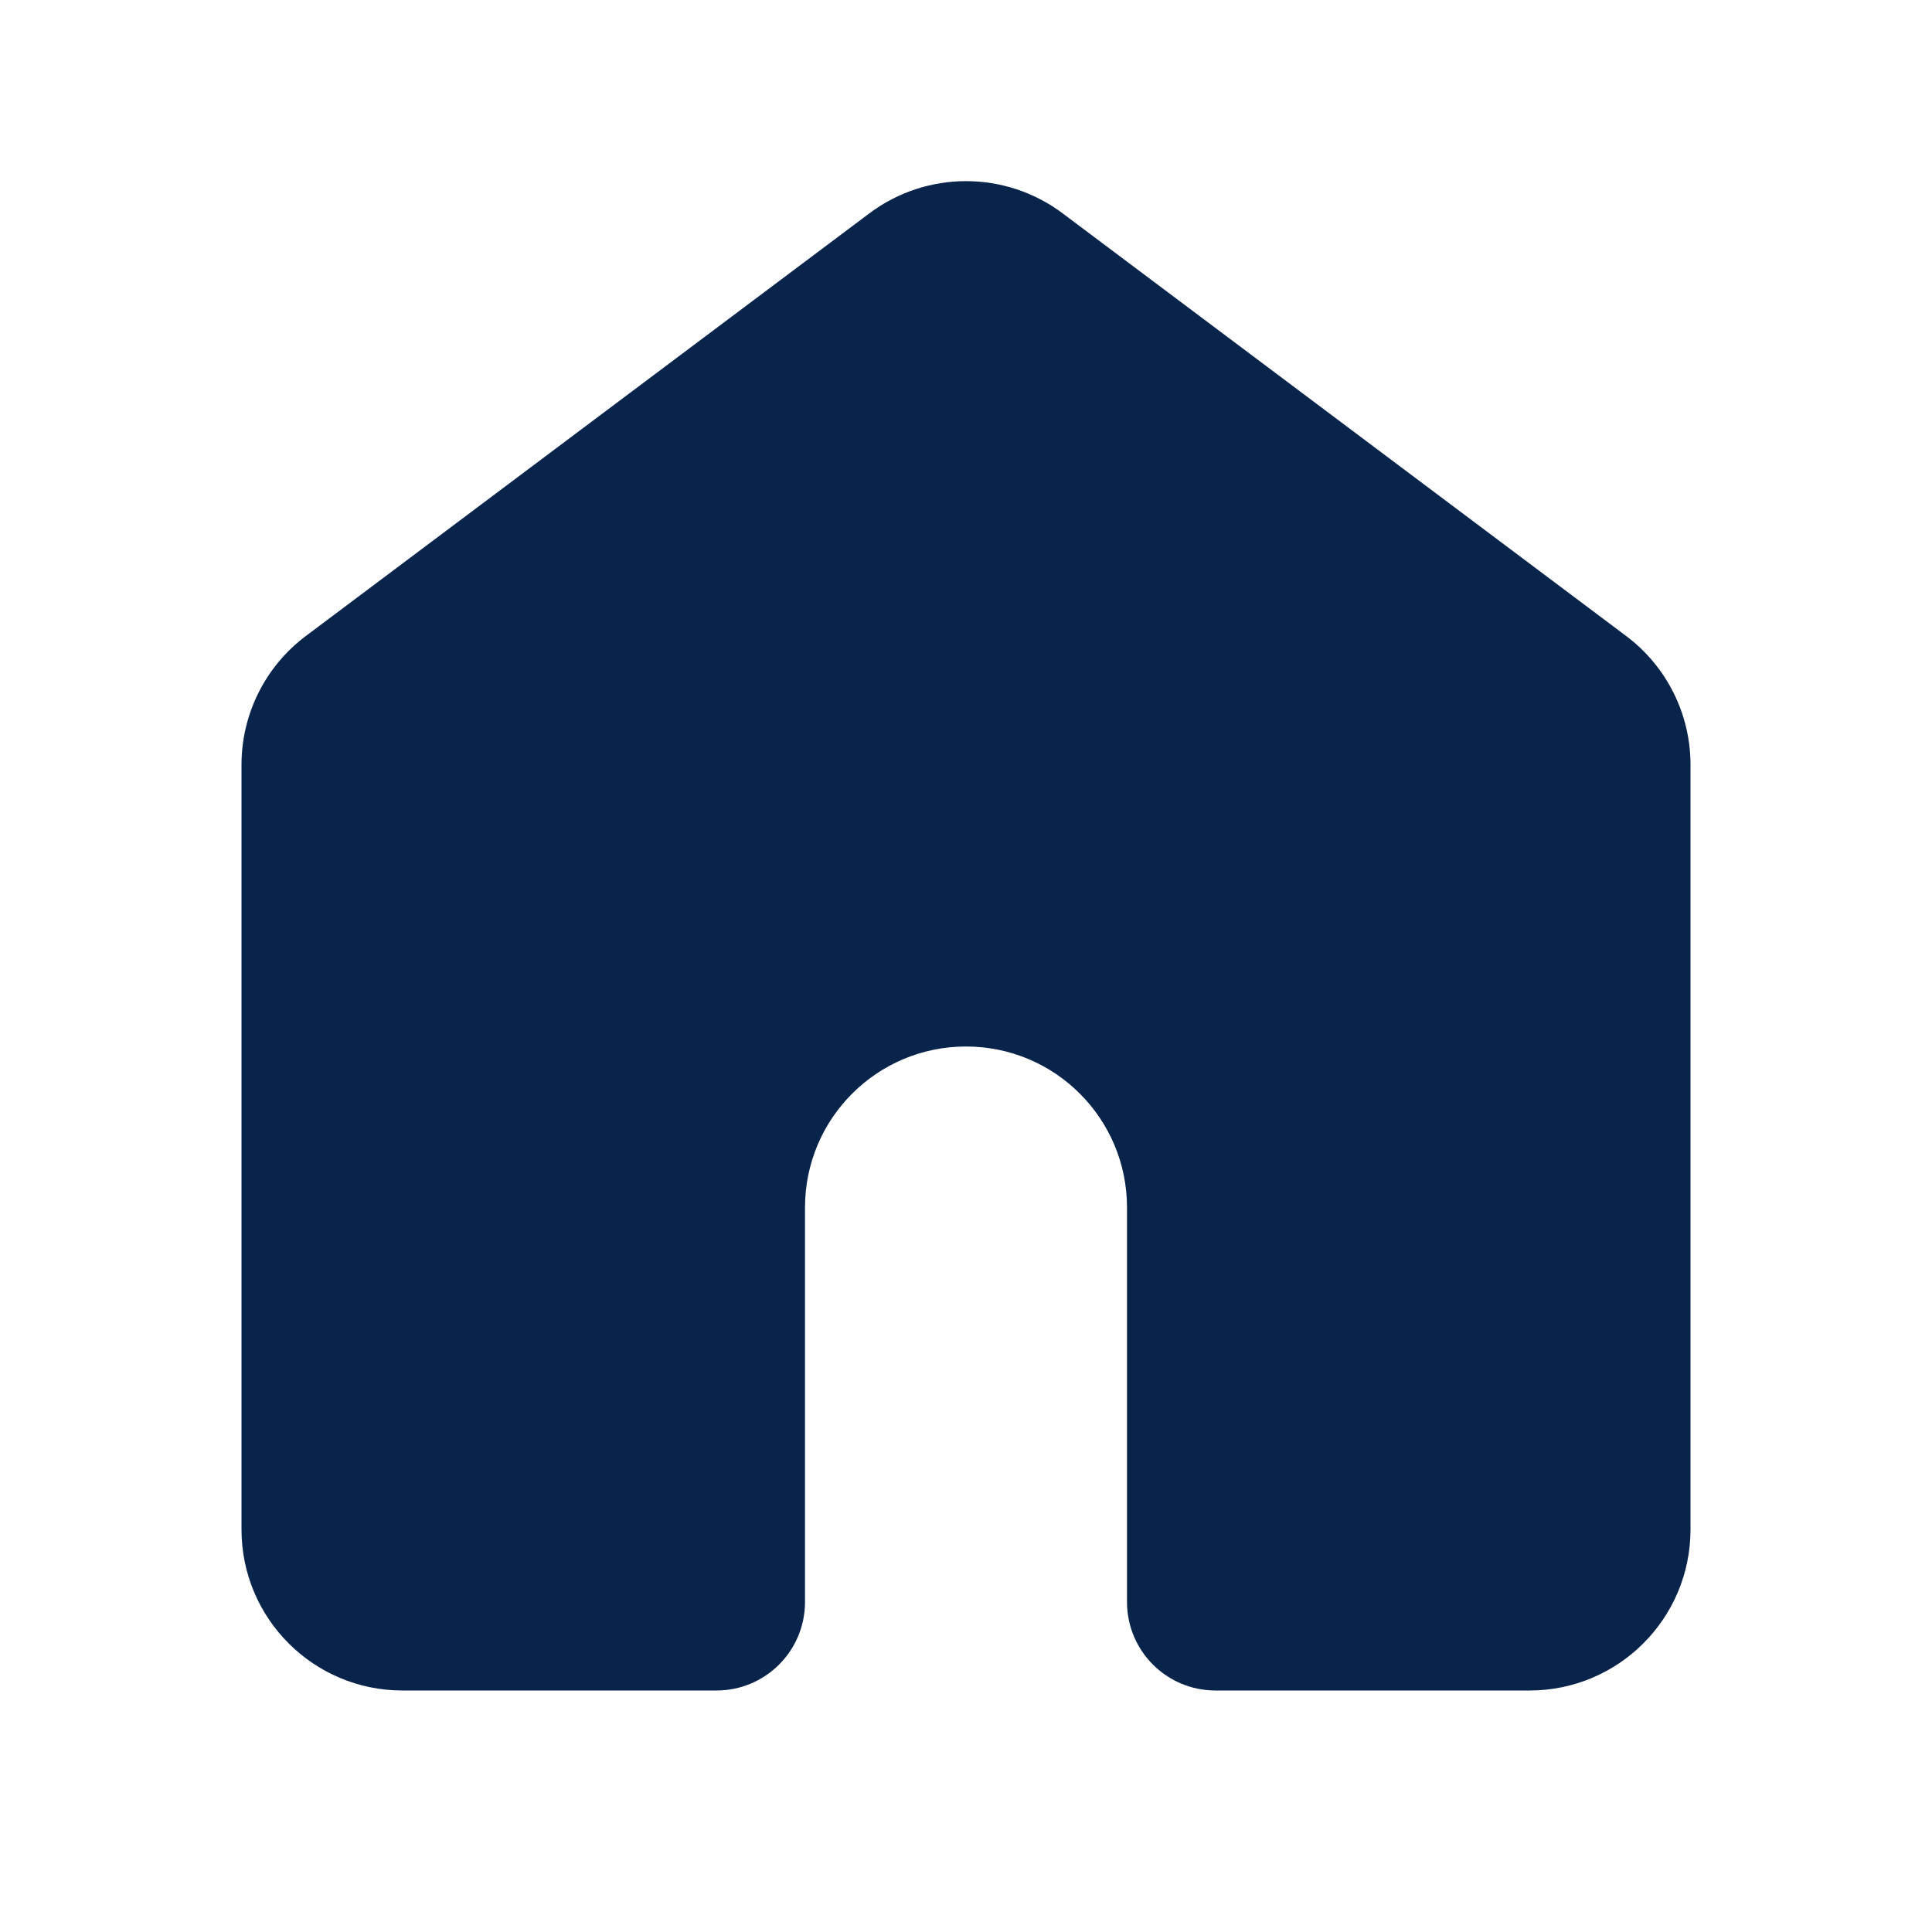
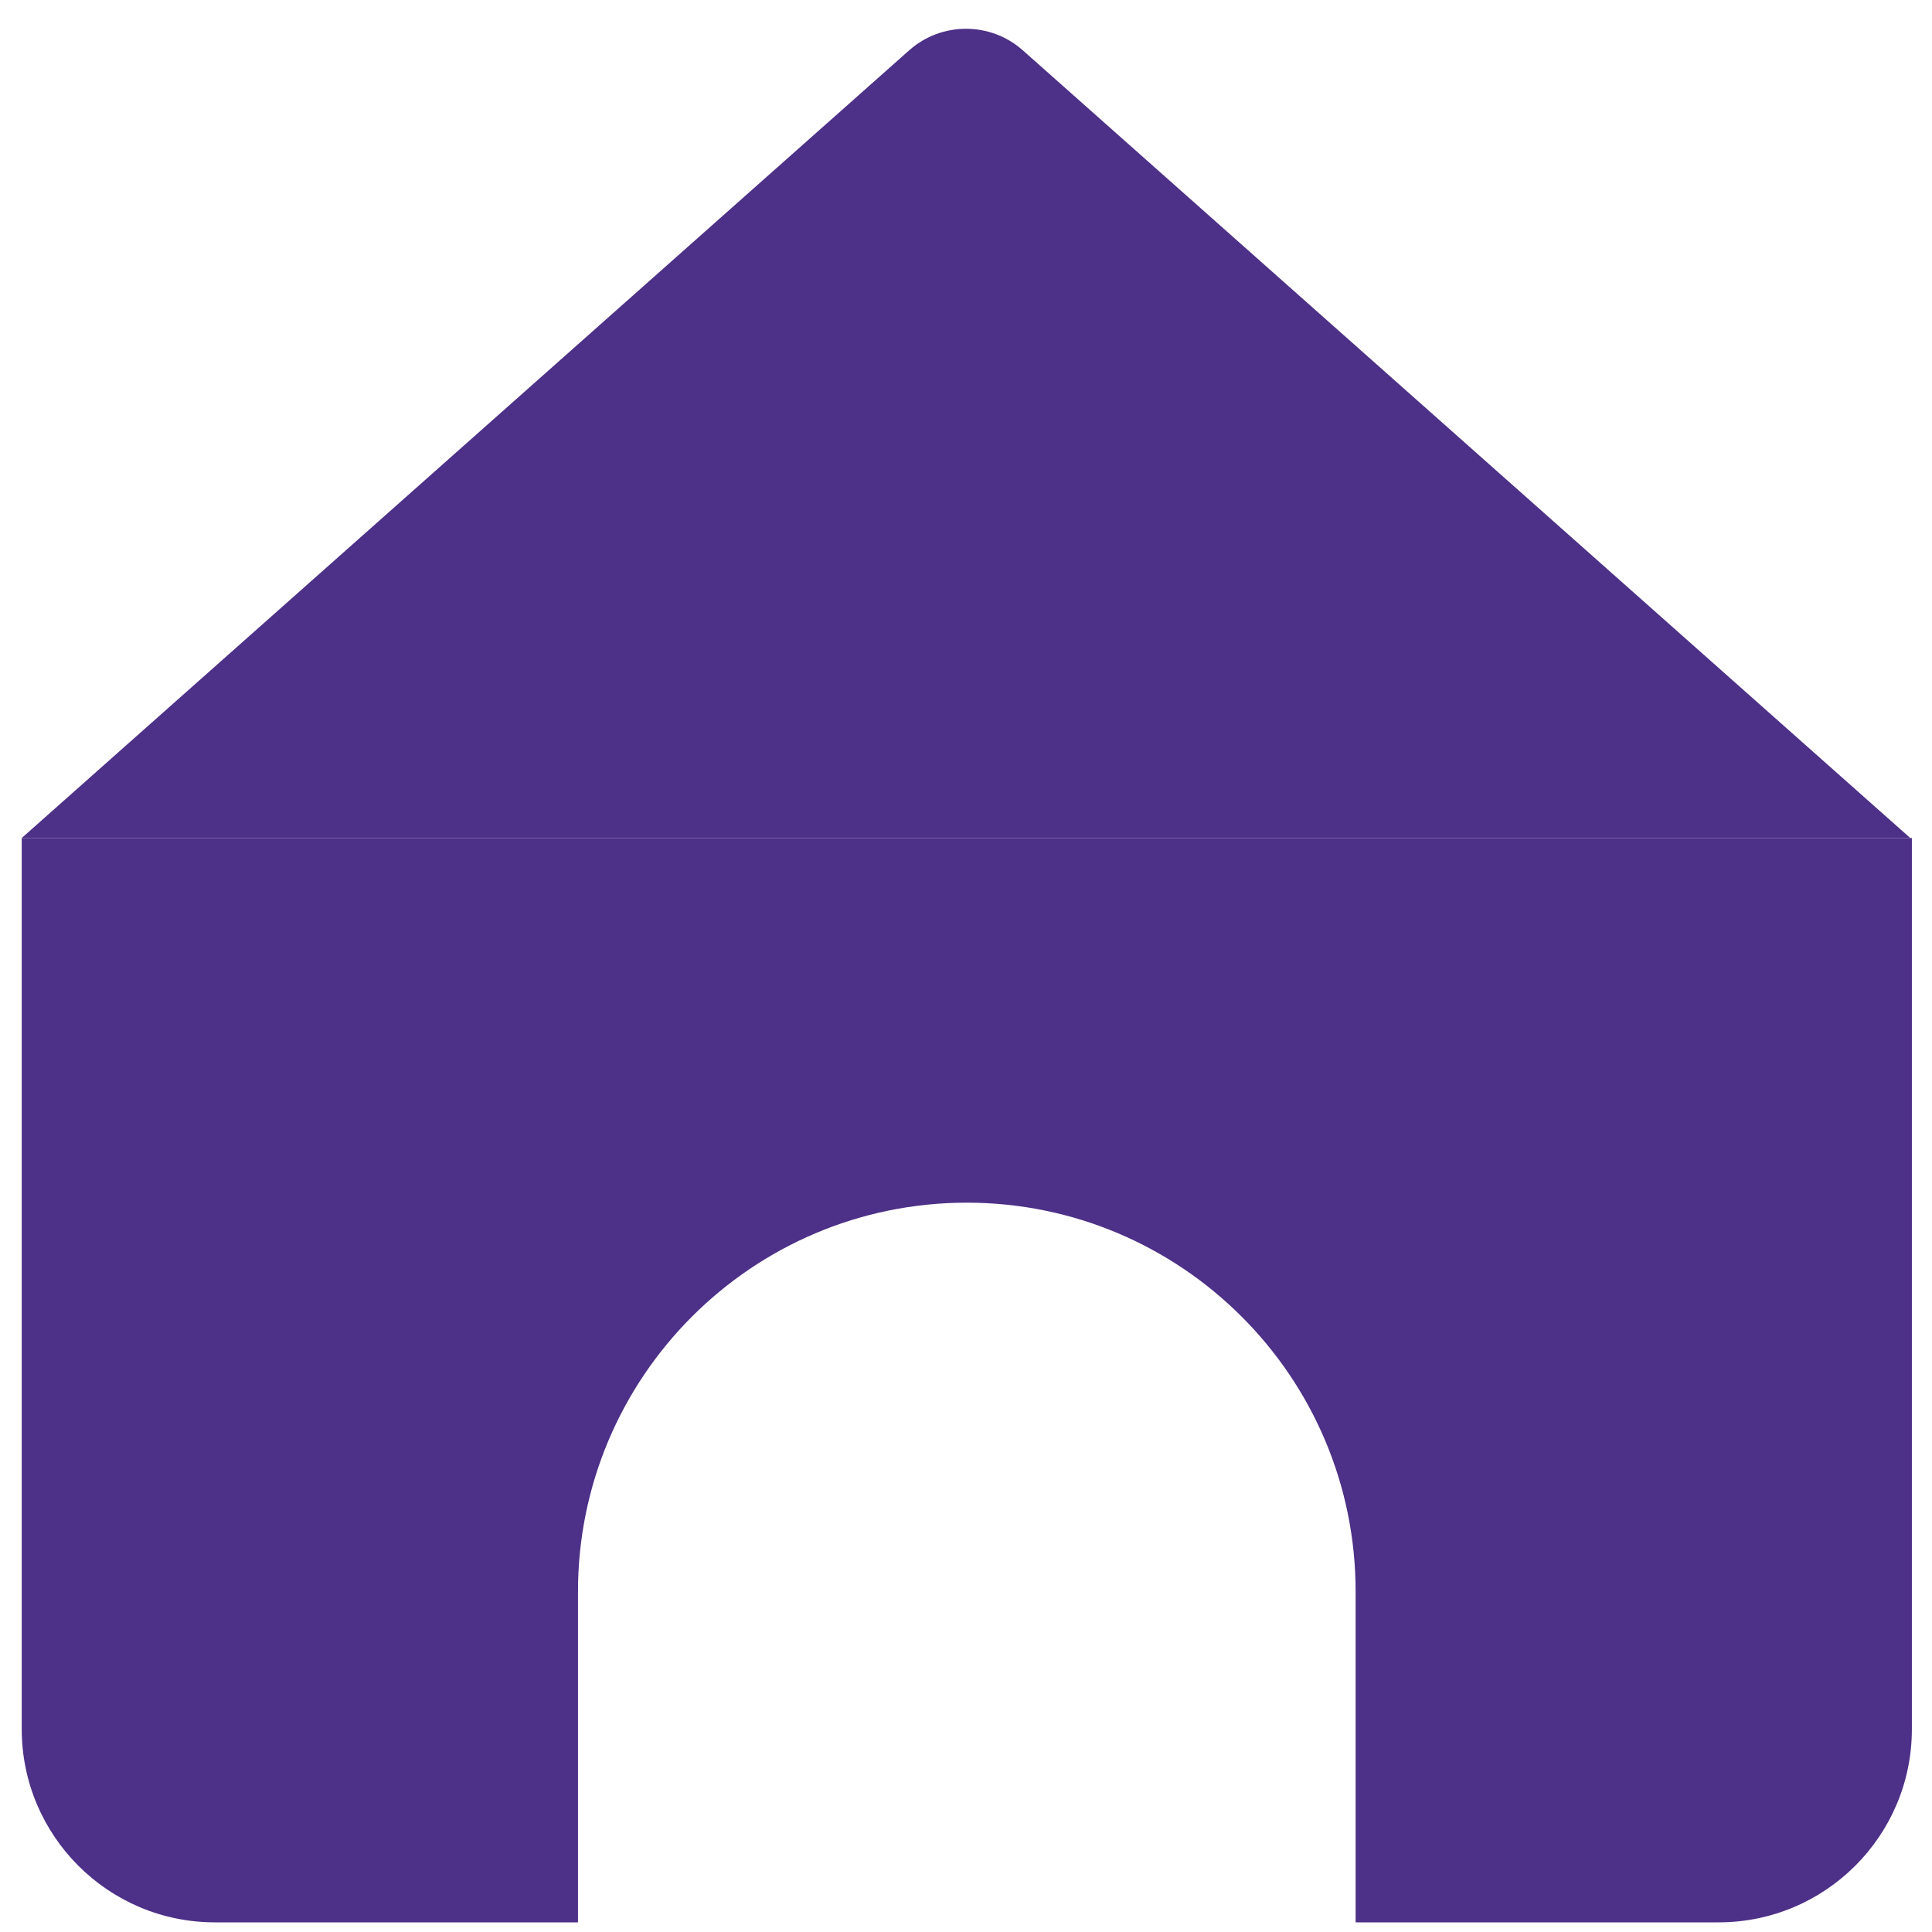
- <svg xmlns="http://www.w3.org/2000/svg" width="800px" height="800px" viewBox="0 0 24 24" version="1.1">
-   <g id="页面-1" stroke="none" stroke-width="1" fill="none" fill-rule="evenodd">
-     <g id="Building" transform="translate(-144, -48)" fill-rule="nonzero">
-       <g id="home_4_fill" transform="translate(144, 48)">
-         <path d="M24,0 L24,24 L0,24 L0,0 L24,0 Z M12.593,23.258 L12.582,23.26 L12.511,23.295 L12.492,23.299 L12.492,23.299 L12.477,23.295 L12.406,23.26 C12.396,23.256 12.387,23.259 12.382,23.265 L12.378,23.276 L12.361,23.703 L12.366,23.723 L12.377,23.736 L12.48,23.81 L12.495,23.814 L12.495,23.814 L12.507,23.81 L12.611,23.736 L12.623,23.72 L12.623,23.72 L12.627,23.703 L12.61,23.276 C12.608,23.266 12.601,23.259 12.593,23.258 L12.593,23.258 Z M12.858,23.145 L12.845,23.147 L12.66,23.24 L12.65,23.25 L12.65,23.25 L12.647,23.261 L12.665,23.691 L12.67,23.703 L12.67,23.703 L12.678,23.71 L12.879,23.803 C12.891,23.807 12.902,23.803 12.908,23.795 L12.912,23.781 L12.878,23.167 C12.875,23.155 12.867,23.147 12.858,23.145 L12.858,23.145 Z M12.143,23.147 C12.133,23.142 12.122,23.145 12.116,23.153 L12.11,23.167 L12.076,23.781 C12.075,23.793 12.083,23.802 12.093,23.805 L12.108,23.803 L12.309,23.71 L12.319,23.702 L12.319,23.702 L12.323,23.691 L12.34,23.261 L12.337,23.249 L12.337,23.249 L12.328,23.24 L12.143,23.147 Z" id="MingCute" fill-rule="nonzero">
- 
- </path>
-         <path d="M13.2,2.65 C12.489,2.117 11.511,2.117 10.8,2.65 L3.8,7.9 C3.296,8.278 3,8.87 3,9.5 L3,19 C3,20.105 3.895,21 5,21 L8.9,21 C9.508,21 10,20.508 10,19.9 L10,15 C10,13.895 10.895,13 12,13 C13.105,13 14,13.895 14,15 L14,19.9 C14,20.508 14.492,21 15.1,21 L19,21 C20.105,21 21,20.105 21,19 L21,9.5 C21,8.87 20.704,8.278 20.2,7.9 L13.2,2.65 Z" id="路径" fill="#09244B">
- 
- </path>
-       </g>
-     </g>
+ <svg xmlns="http://www.w3.org/2000/svg" version="1.1" id="Layer_1" x="0px" y="0px" viewBox="0 0 24 24" enable-background="new 0 0 24 24" xml:space="preserve">
+   <g>
+     <path fill="#4D3087" d="M0.27,10.41v11.07c0,1.32,1.07,2.4,2.4,2.4h4.51v-4.11c0-2.66,2.16-4.83,4.83-4.83l0,0   c2.66,0,4.83,2.16,4.83,4.83v4.11h4.51c1.32,0,2.4-1.07,2.4-2.4V10.41H0.27z" />
+     <path fill="#4D3087" d="M11.3,0.62L0.27,10.41h23.46L12.7,0.62C12.3,0.27,11.7,0.27,11.3,0.62z" />
  </g>
</svg>
